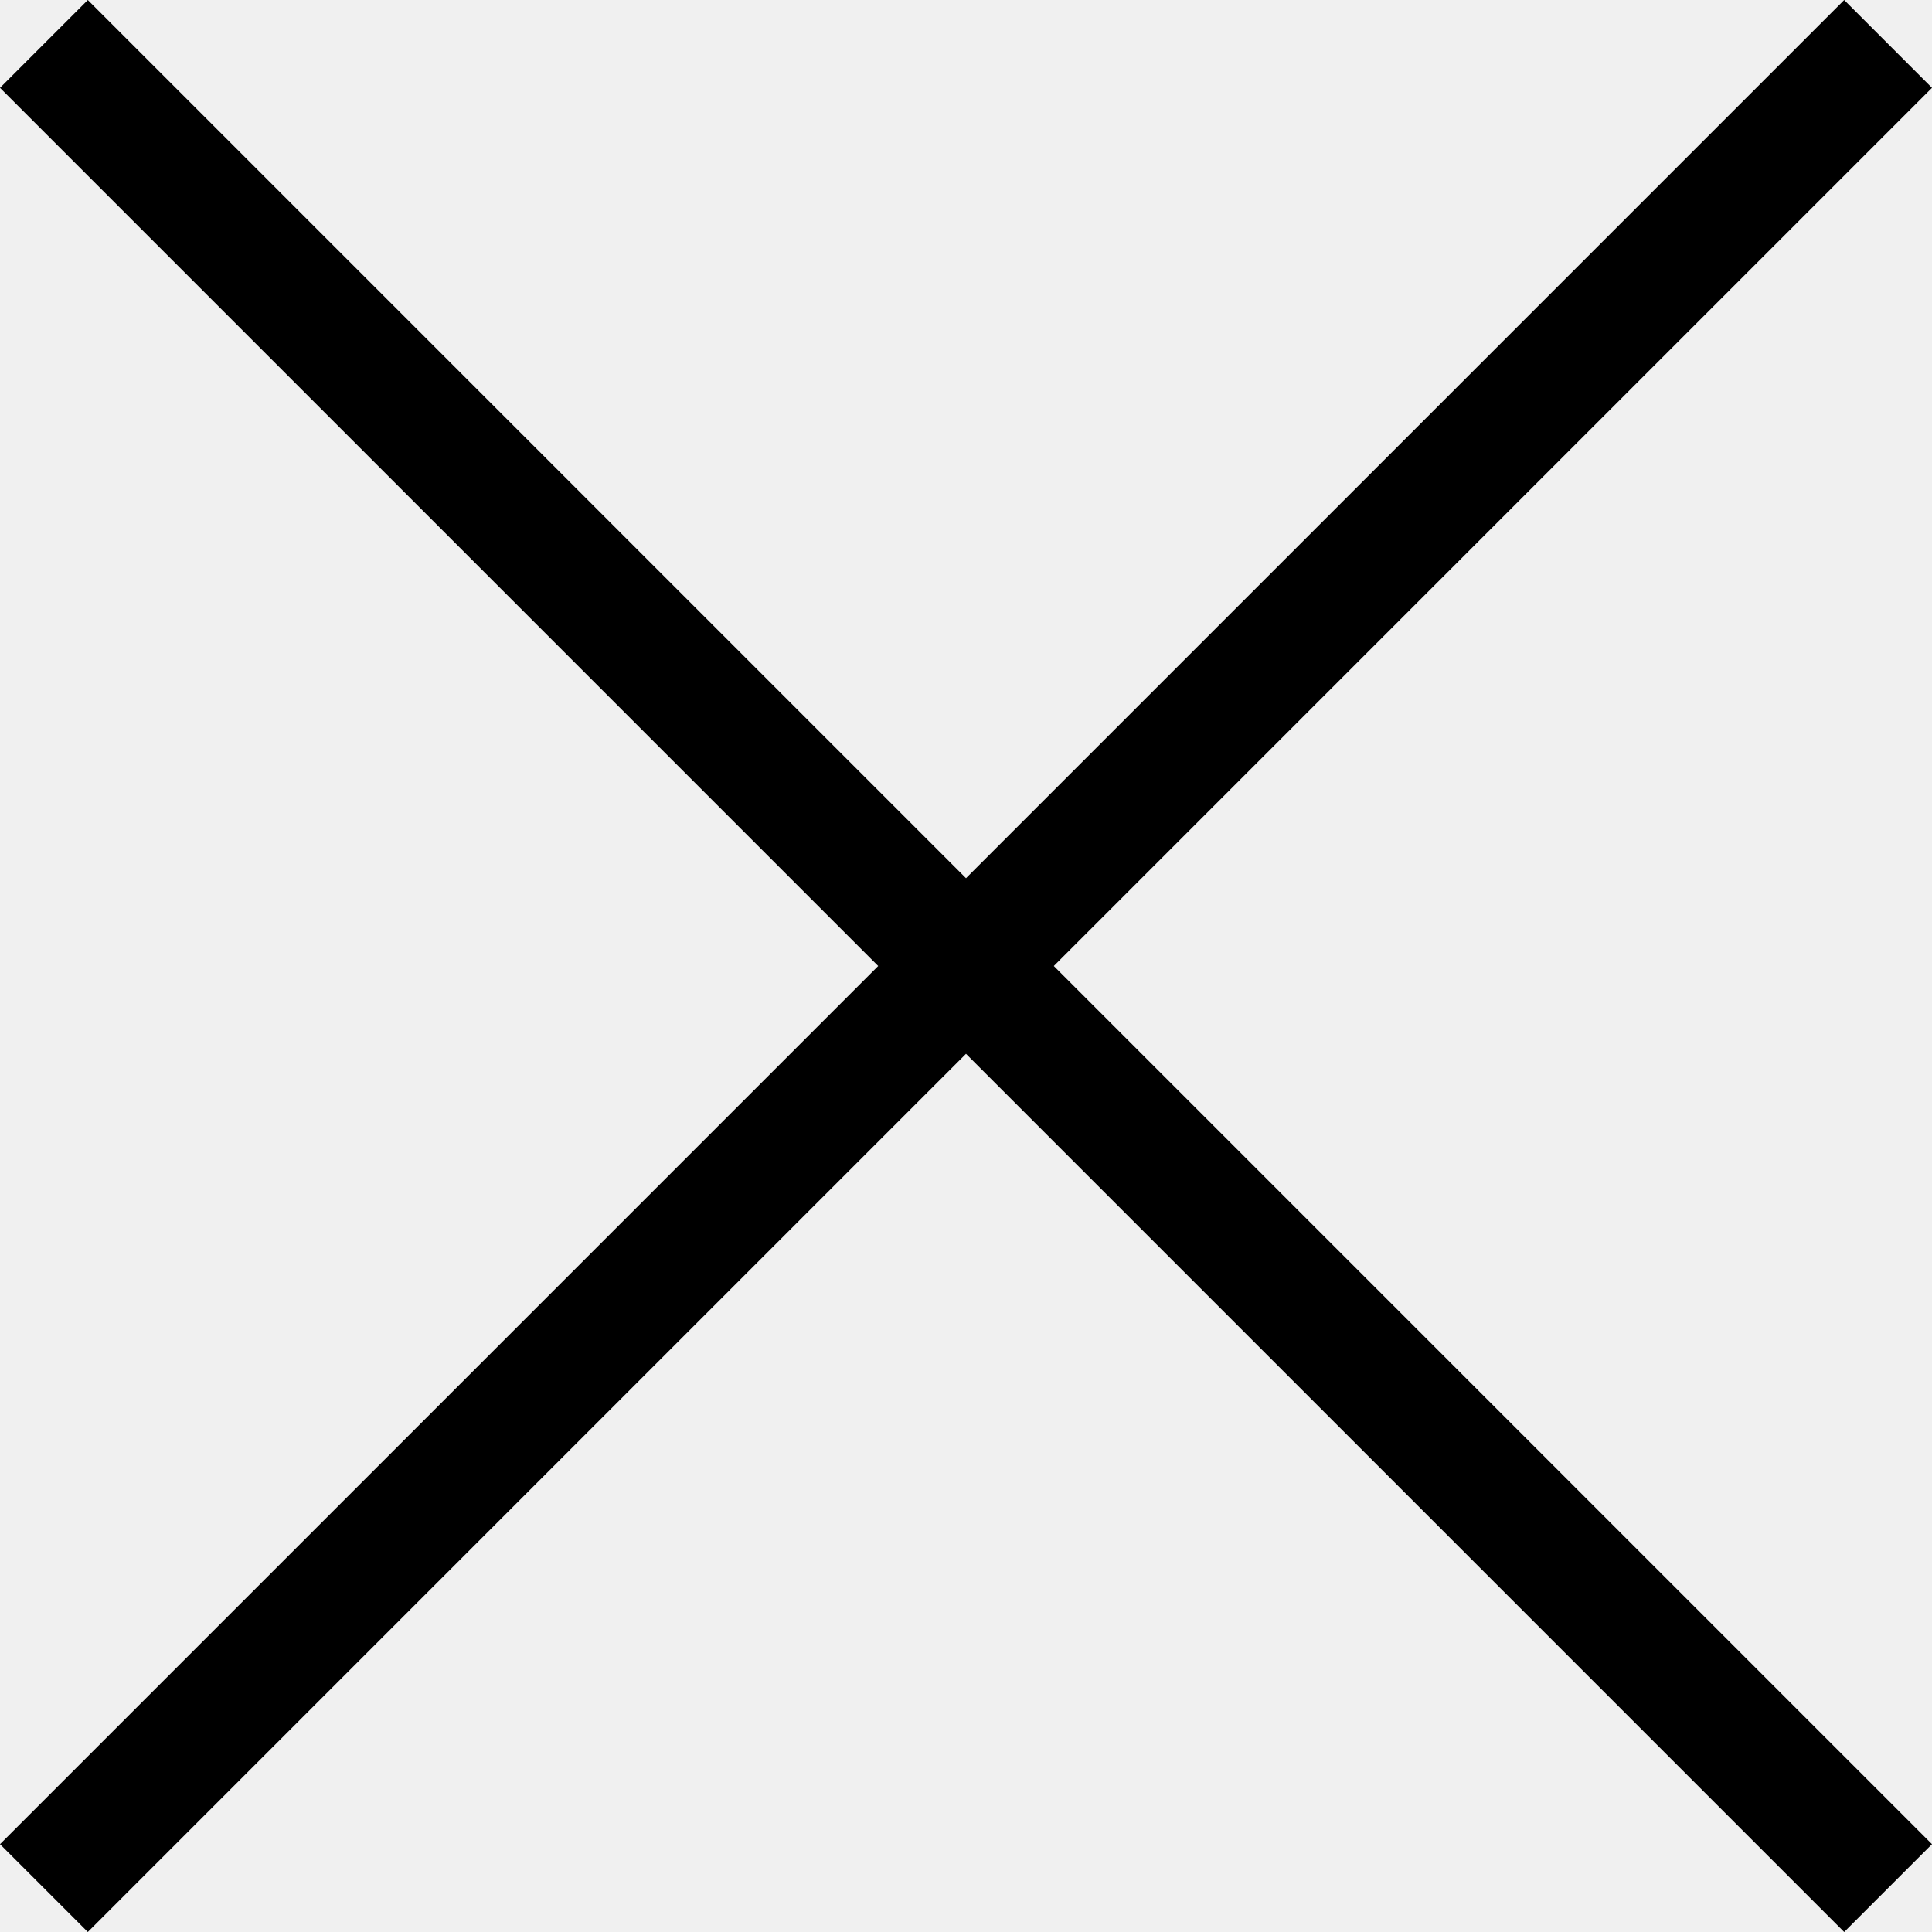
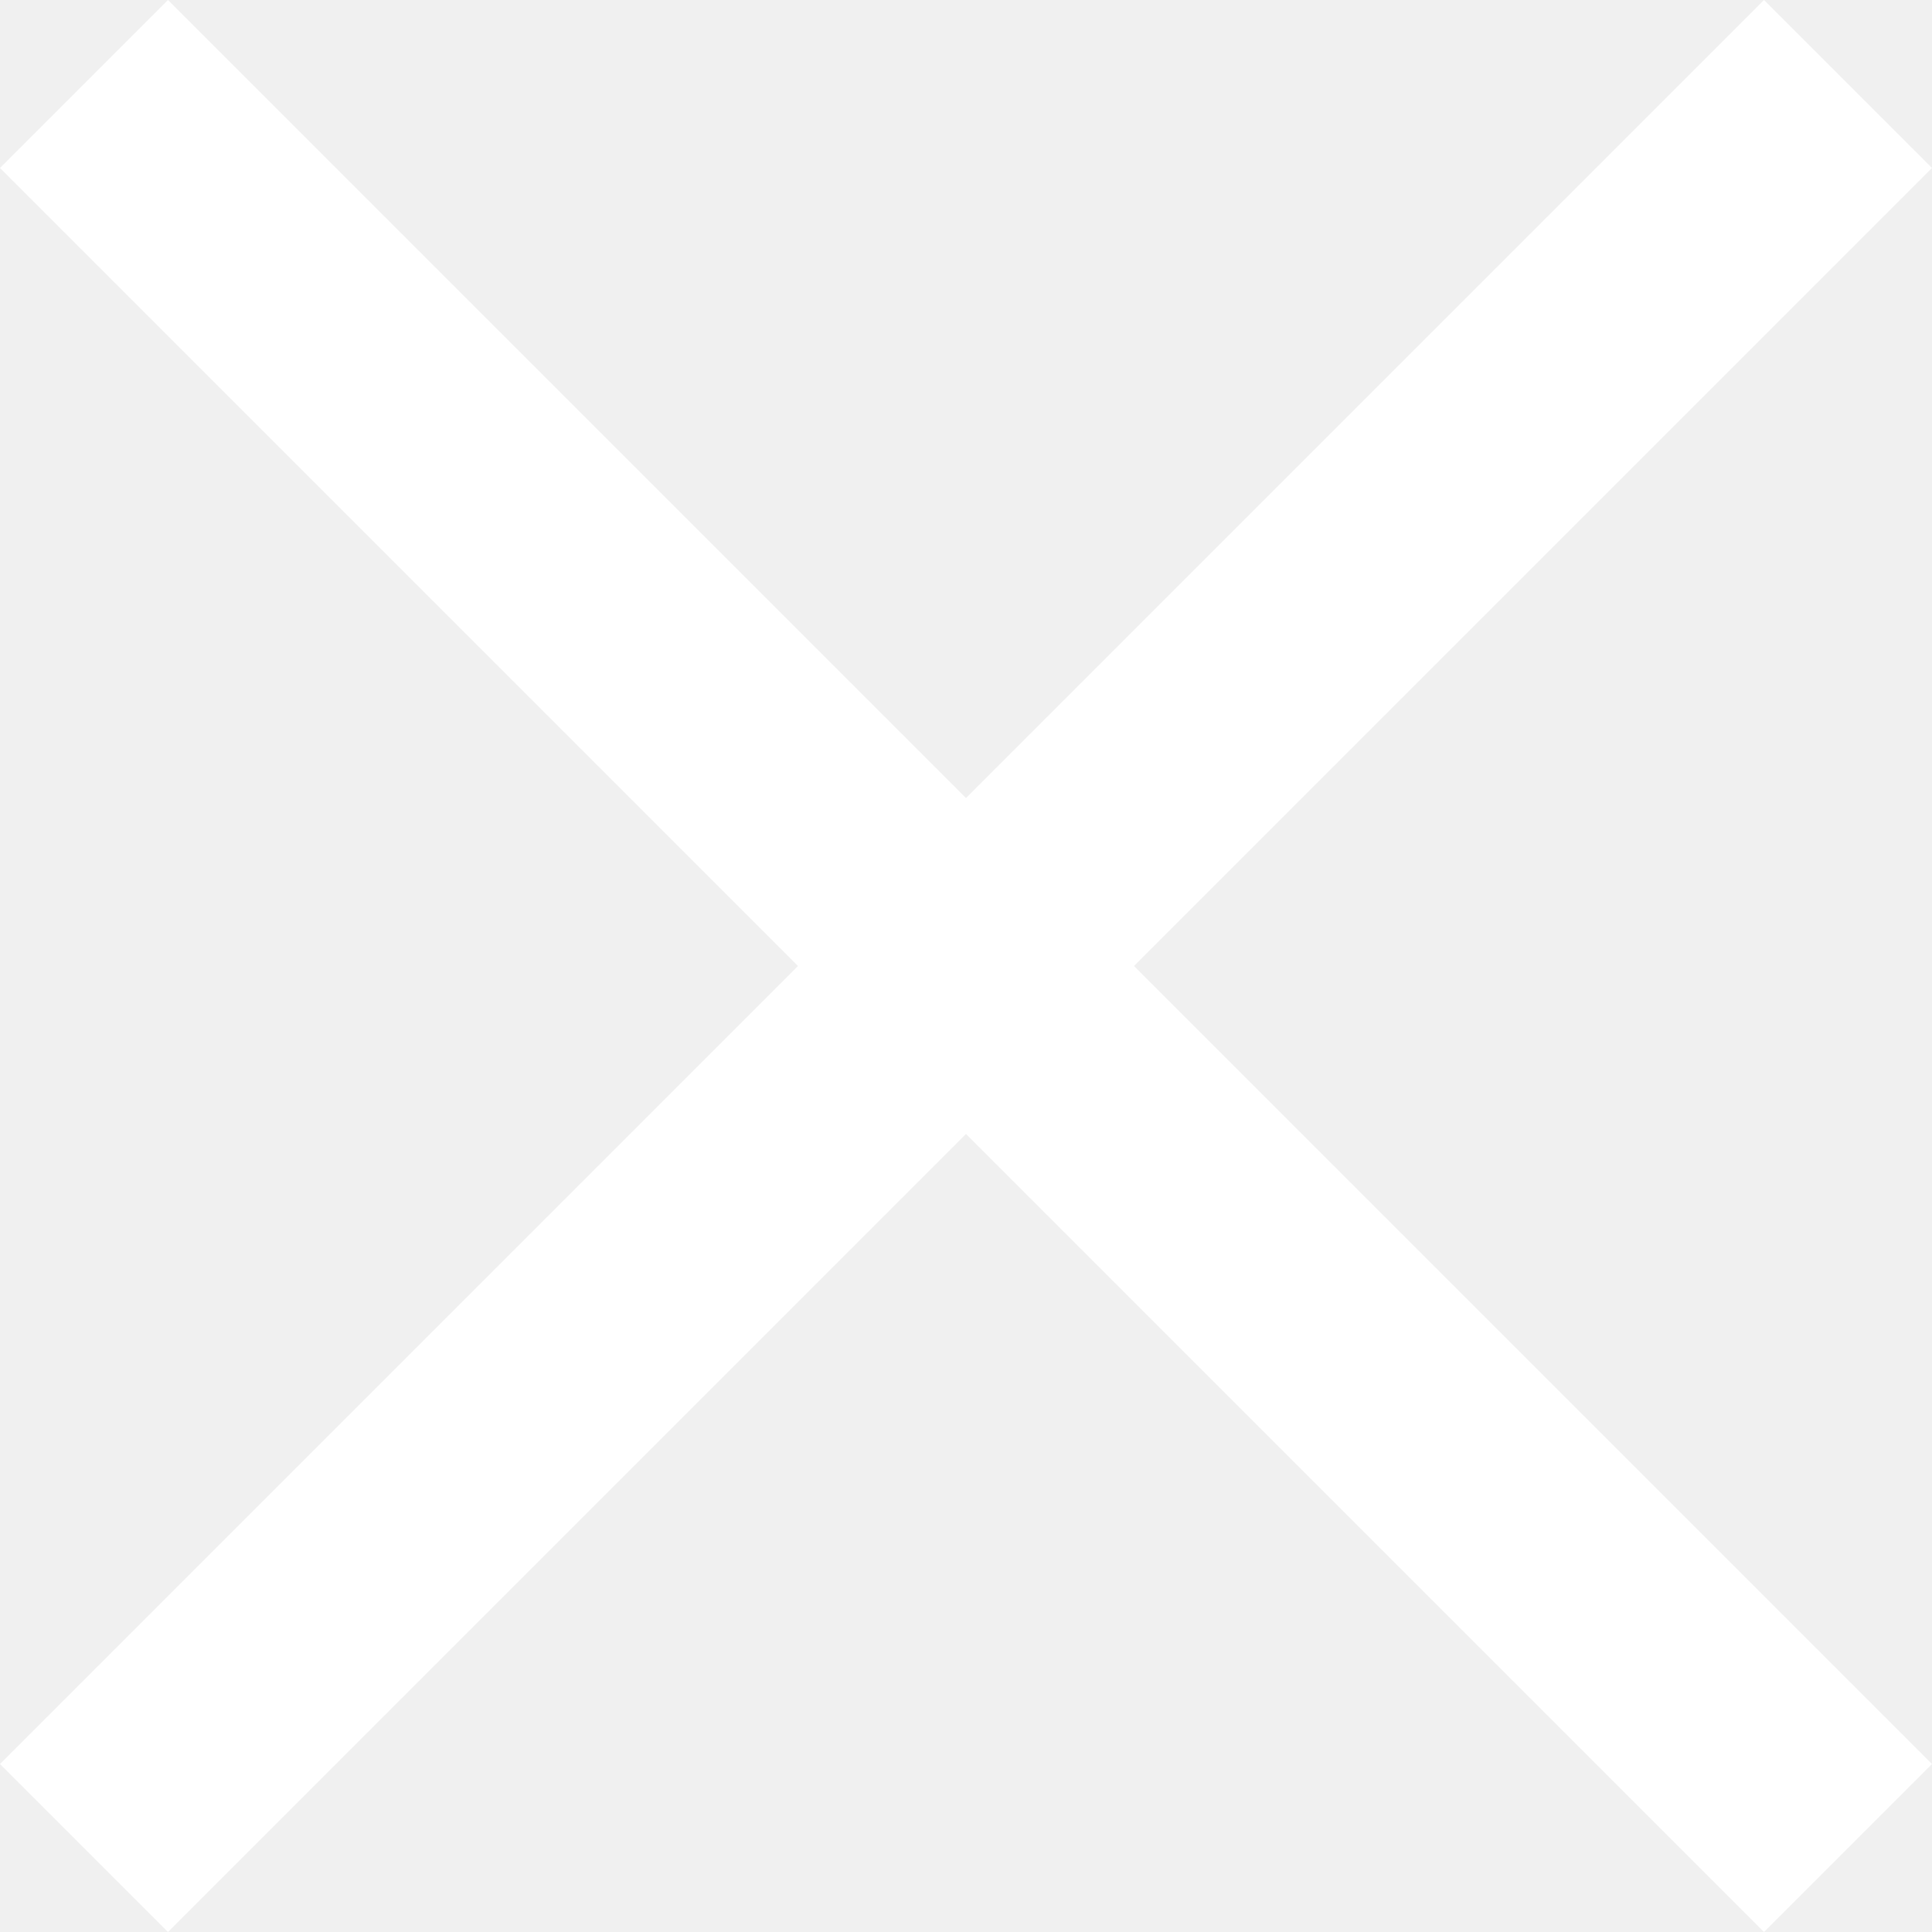
- <svg xmlns="http://www.w3.org/2000/svg" version="1.1" id="Capa_1" x="0px" y="0px" viewBox="0 0 31.112 31.112" style="enable-background:new 0 0 31.112 31.112;" xml:space="preserve">
-   <polygon points="31.112,1.414 29.698,0 15.556,14.142 1.414,0 0,1.414 14.142,15.556 0,29.698 1.414,31.112 15.556,16.97   29.698,31.112 31.112,29.698 16.97,15.556 " />
+ <svg xmlns="http://www.w3.org/2000/svg" fill="#ffffff" version="1.1" id="Capa_1" x="0px" y="0px" viewBox="0 0 32.526 32.526" style="enable-background:new 0 0 32.526 32.526;" xml:space="preserve">
+   <polygon points="32.526,2.828 29.698,0 16.263,13.435 2.828,0 0,2.828 13.435,16.263 0,29.698 2.828,32.526 16.263,19.091   29.698,32.526 32.526,29.698 19.091,16.263 " fill="#ffffff" />
  <g>
</g>
  <g>
</g>
  <g>
</g>
  <g>
</g>
  <g>
</g>
  <g>
</g>
  <g>
</g>
  <g>
</g>
  <g>
</g>
  <g>
</g>
  <g>
</g>
  <g>
</g>
  <g>
</g>
  <g>
</g>
  <g>
</g>
</svg>
